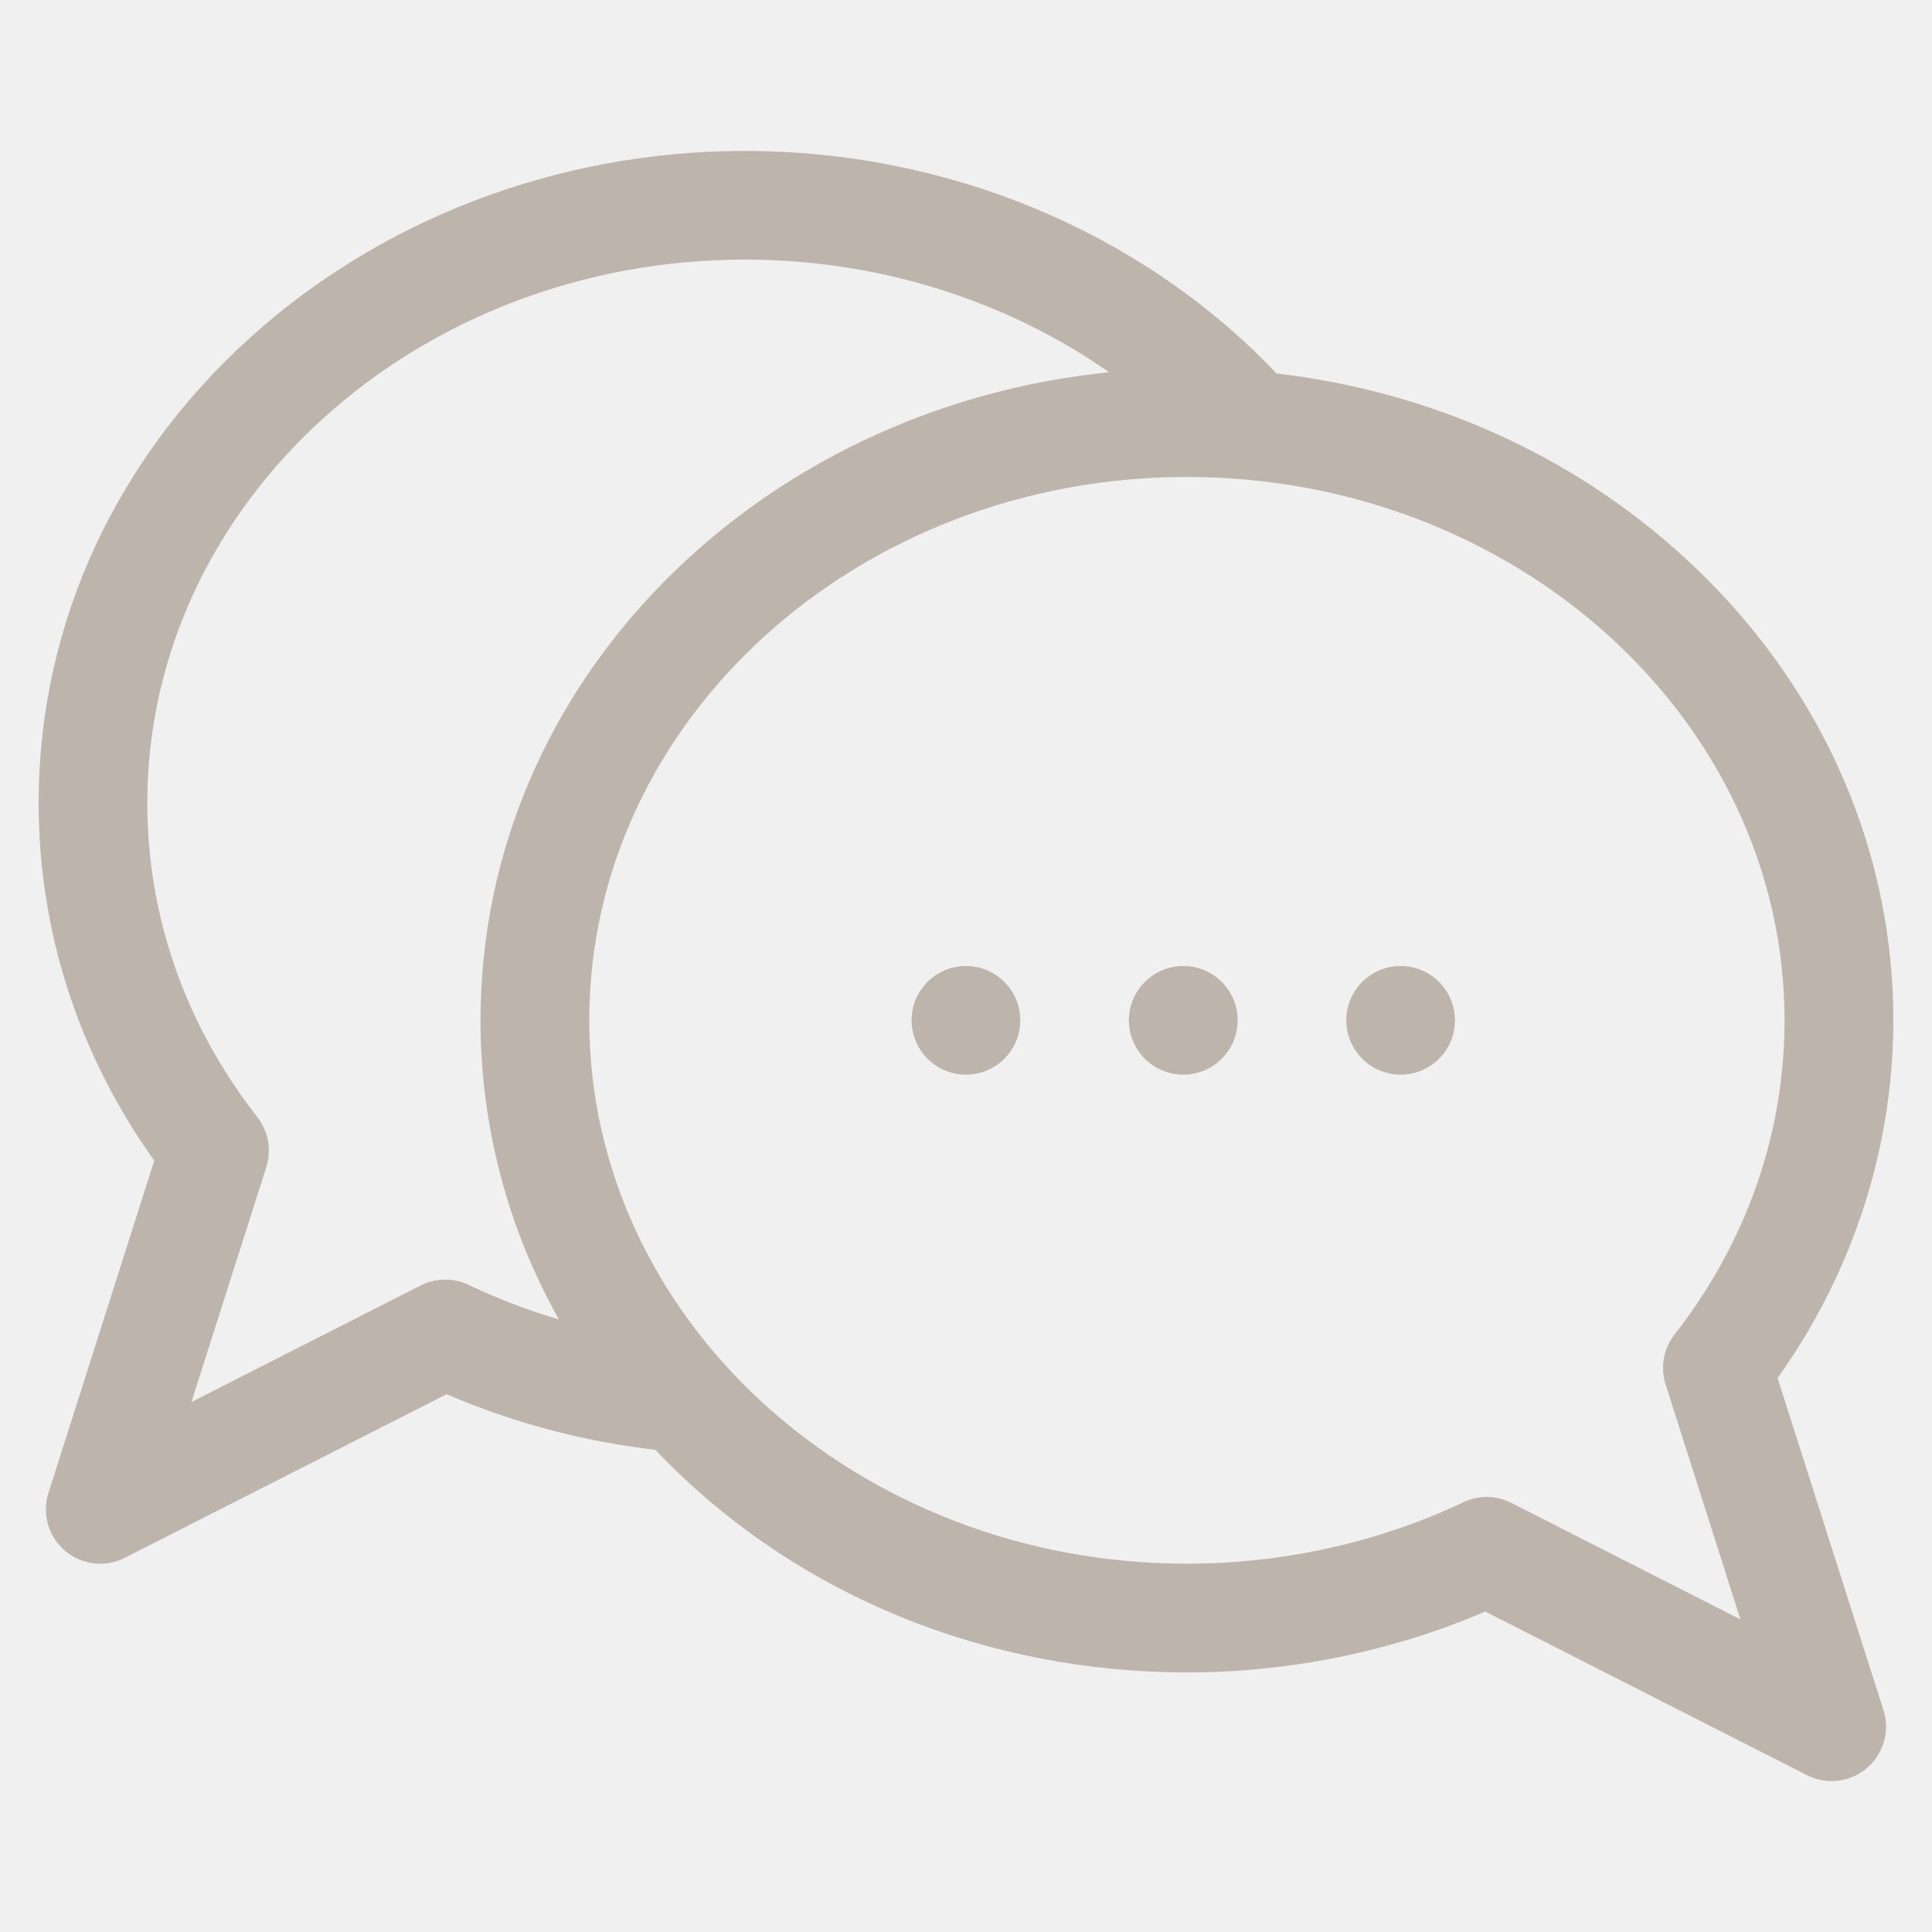
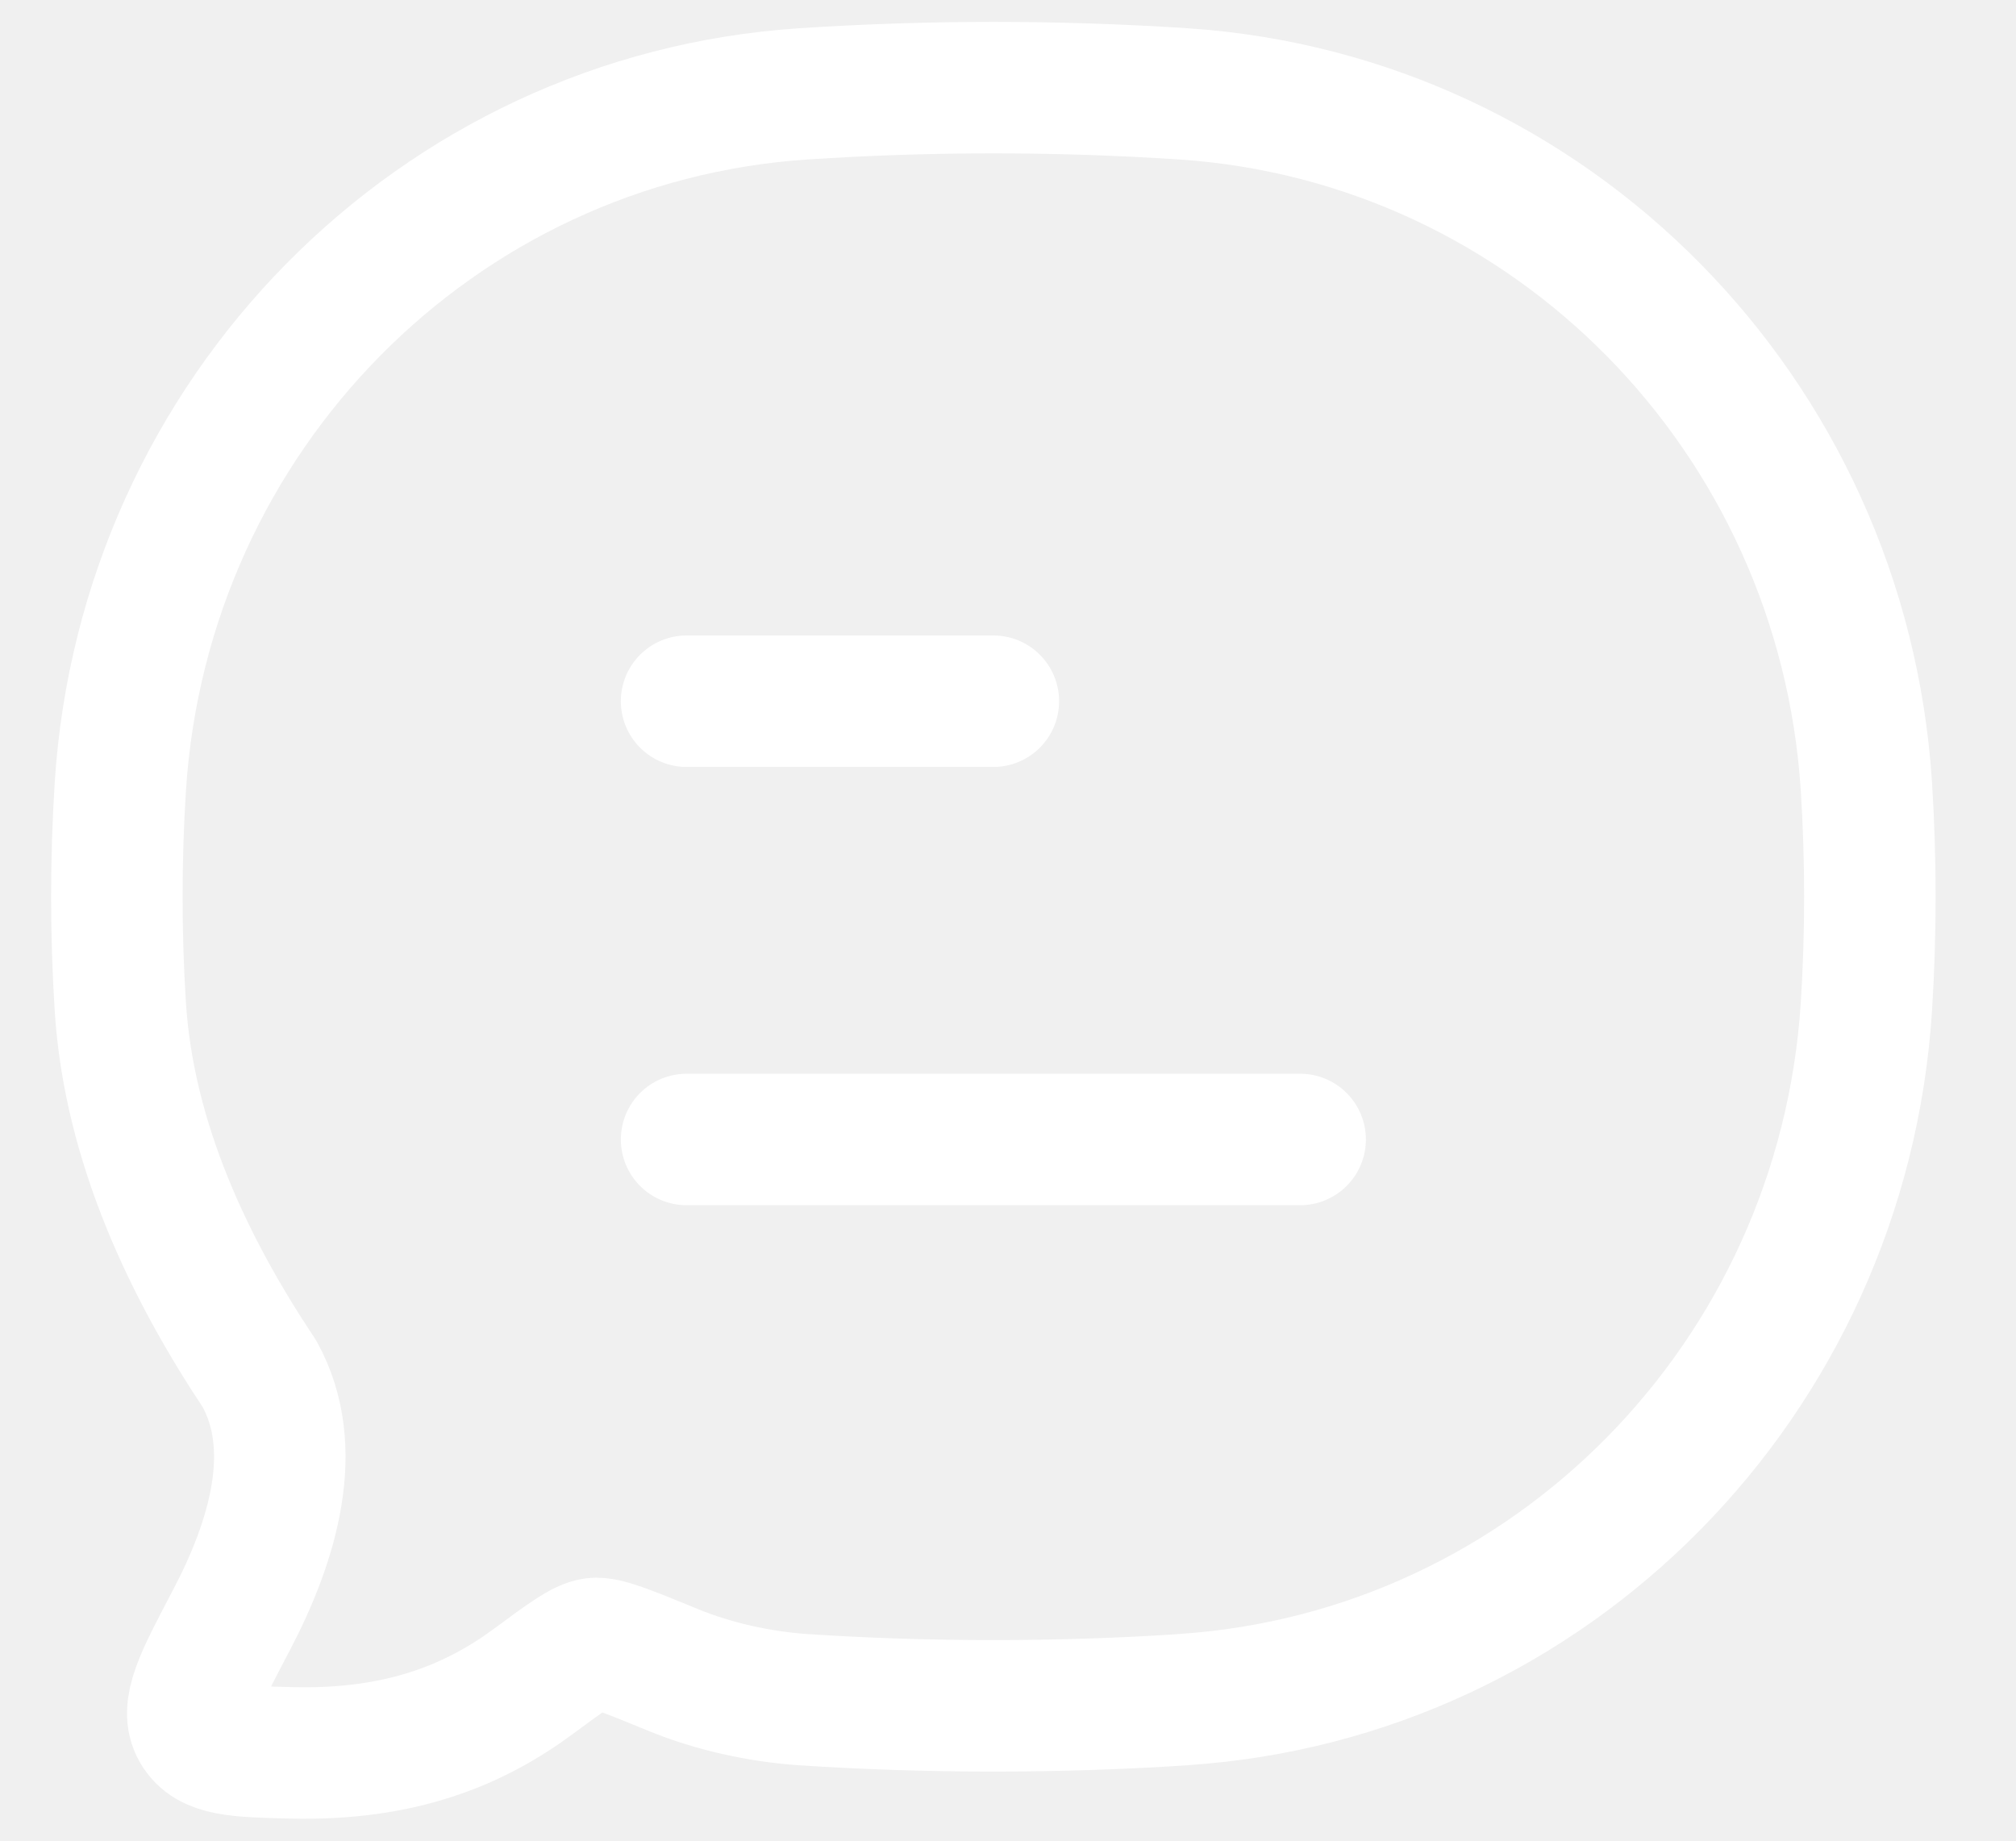
- <svg xmlns="http://www.w3.org/2000/svg" width="25" height="25" viewBox="0 0 25 25" fill="none">
-   <g clip-path="url(#clip0_336_2466)">
-     <path d="M23.002 17.832C25.322 14.578 24.967 10.12 21.799 7.216C20.352 5.889 18.507 5.063 16.514 4.832C16.501 4.817 16.488 4.802 16.475 4.787C14.741 2.986 12.25 1.953 9.64 1.953C4.674 1.953 0.5 5.653 0.5 10.391C0.5 12.052 1.016 13.644 1.996 15.019L0.627 19.318C0.585 19.45 0.583 19.592 0.621 19.725C0.659 19.858 0.736 19.977 0.841 20.067C0.947 20.157 1.077 20.213 1.215 20.23C1.352 20.246 1.492 20.221 1.615 20.158L5.779 18.041C6.634 18.409 7.541 18.651 8.48 18.761C10.291 20.665 12.796 21.641 15.358 21.641C16.69 21.641 18.018 21.369 19.219 20.853L23.383 22.971C23.482 23.021 23.591 23.047 23.701 23.047C24.176 23.047 24.516 22.584 24.372 22.13L23.002 17.832ZM6.063 16.626C5.966 16.58 5.859 16.557 5.752 16.558C5.644 16.559 5.539 16.586 5.443 16.634L2.477 18.142L3.446 15.102C3.48 14.993 3.488 14.877 3.468 14.764C3.447 14.652 3.4 14.546 3.33 14.455C2.398 13.263 1.906 11.858 1.906 10.391C1.906 6.514 5.376 3.359 9.64 3.359C11.357 3.359 13.011 3.88 14.352 4.817C9.835 5.271 6.218 8.798 6.218 13.203C6.218 14.573 6.57 15.892 7.232 17.074C6.831 16.955 6.441 16.805 6.063 16.626ZM19.556 19.447C19.46 19.398 19.354 19.372 19.247 19.37C19.139 19.369 19.033 19.392 18.936 19.439C17.839 19.959 16.602 20.234 15.358 20.234C11.094 20.234 7.625 17.08 7.625 13.203C7.625 9.326 11.094 6.172 15.358 6.172C19.623 6.172 23.092 9.326 23.092 13.203C23.092 14.67 22.6 16.076 21.669 17.268C21.598 17.358 21.551 17.464 21.531 17.577C21.511 17.689 21.518 17.805 21.553 17.914L22.521 20.955L19.556 19.447Z" fill="#47280B" fill-opacity="0.3" />
-     <path d="M12.499 13.906C12.888 13.906 13.202 13.591 13.202 13.203C13.202 12.815 12.888 12.5 12.499 12.5C12.111 12.5 11.796 12.815 11.796 13.203C11.796 13.591 12.111 13.906 12.499 13.906Z" fill="#47280B" fill-opacity="0.3" />
-     <path d="M15.312 13.906C15.7 13.906 16.015 13.591 16.015 13.203C16.015 12.815 15.7 12.5 15.312 12.5C14.923 12.5 14.608 12.815 14.608 13.203C14.608 13.591 14.923 13.906 15.312 13.906Z" fill="#47280B" fill-opacity="0.3" />
-     <path d="M18.124 13.906C18.512 13.906 18.827 13.591 18.827 13.203C18.827 12.815 18.512 12.5 18.124 12.5C17.736 12.5 17.421 12.815 17.421 13.203C17.421 13.591 17.736 13.906 18.124 13.906Z" fill="#47280B" fill-opacity="0.3" />
-   </g>
-   <defs>
-     <clipPath id="clip0_336_2466">
-       <rect width="24" height="24" fill="white" transform="translate(0.5 0.5)" />
-     </clipPath>
-   </defs>
+ <svg xmlns="http://www.w3.org/2000/svg" width="23" height="21" viewBox="0 0 23 21" fill="none">
+   <path d="M7.833 13H14.833M7.833 8H11.333M13.503 19.39C17.687 19.113 21.019 15.733 21.293 11.49C21.346 10.66 21.346 9.8 21.293 8.97C21.019 4.728 17.687 1.35 13.503 1.071C12.058 0.976 10.608 0.976 9.163 1.071C4.979 1.349 1.647 4.728 1.373 8.971C1.32 9.811 1.32 10.652 1.373 11.491C1.473 13.036 2.156 14.467 2.961 15.675C3.428 16.52 3.12 17.575 2.633 18.498C2.283 19.163 2.107 19.495 2.248 19.735C2.388 19.975 2.703 19.983 3.332 19.998C4.577 20.028 5.416 19.676 6.082 19.185C6.459 18.906 6.648 18.767 6.778 18.751C6.908 18.735 7.165 18.841 7.677 19.051C8.137 19.241 8.672 19.358 9.162 19.391C10.587 19.485 12.076 19.485 13.504 19.391" stroke="white" stroke-width="1.5" stroke-linecap="round" stroke-linejoin="round" />
</svg>
